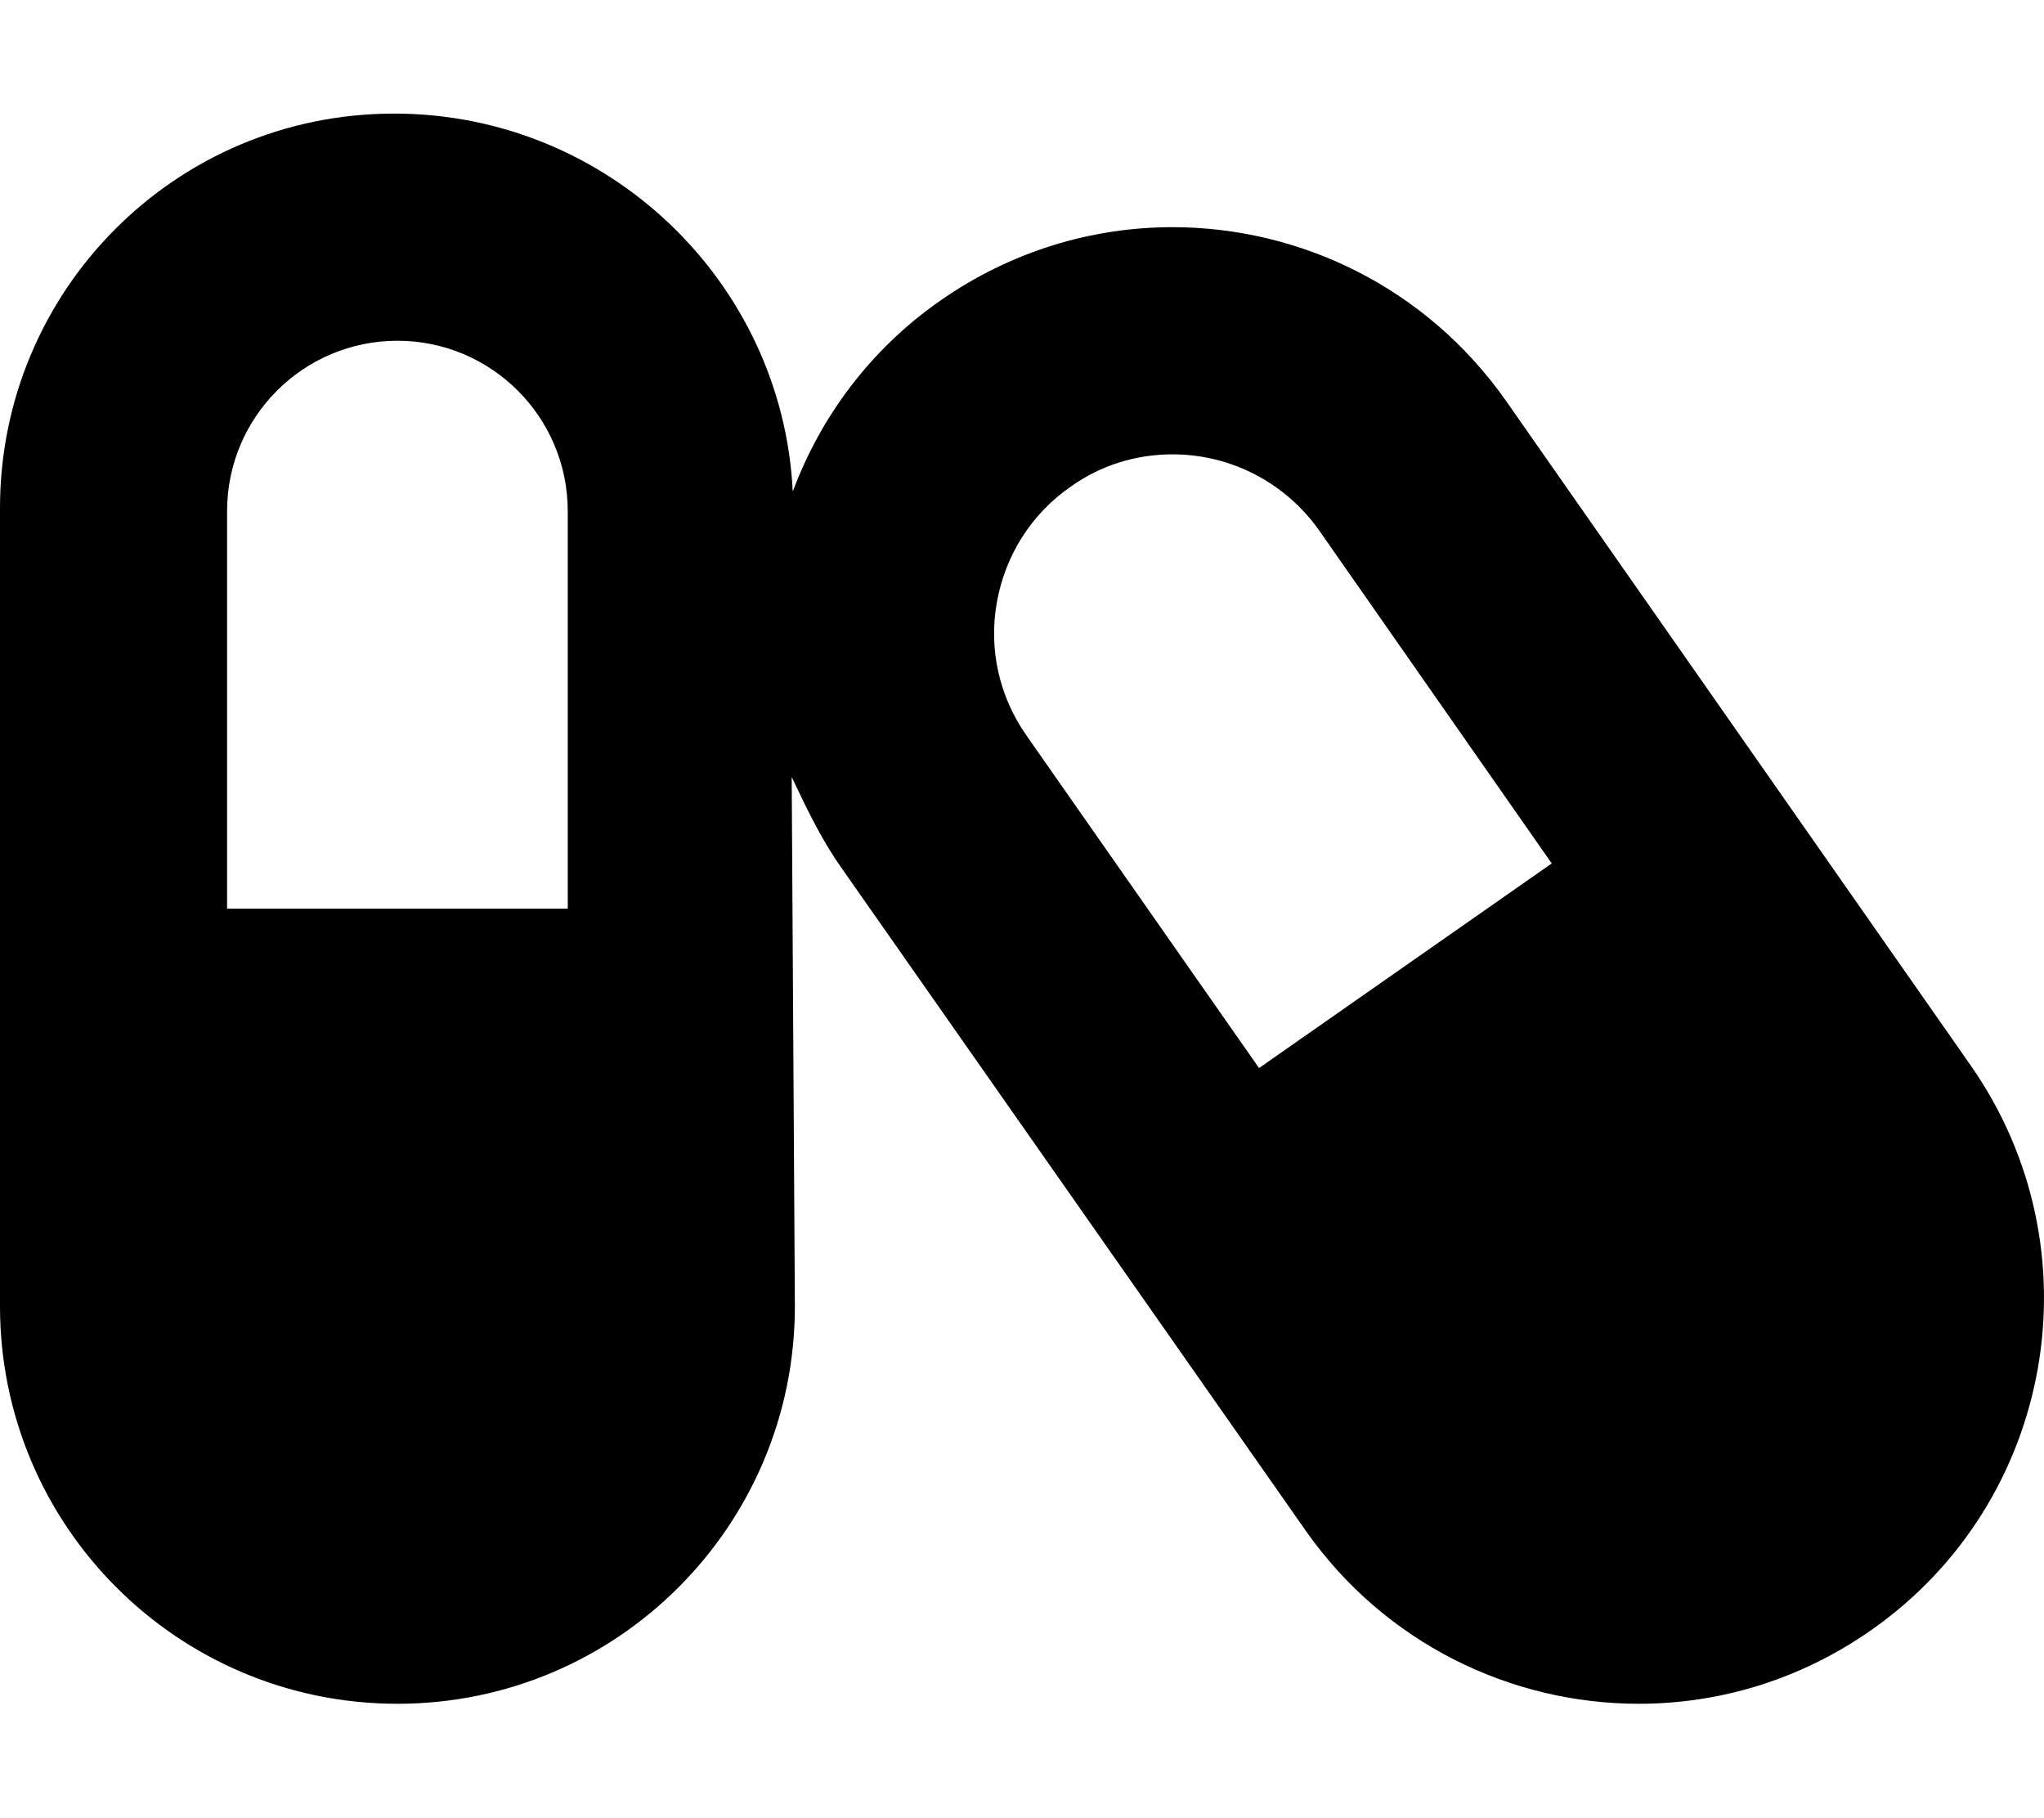
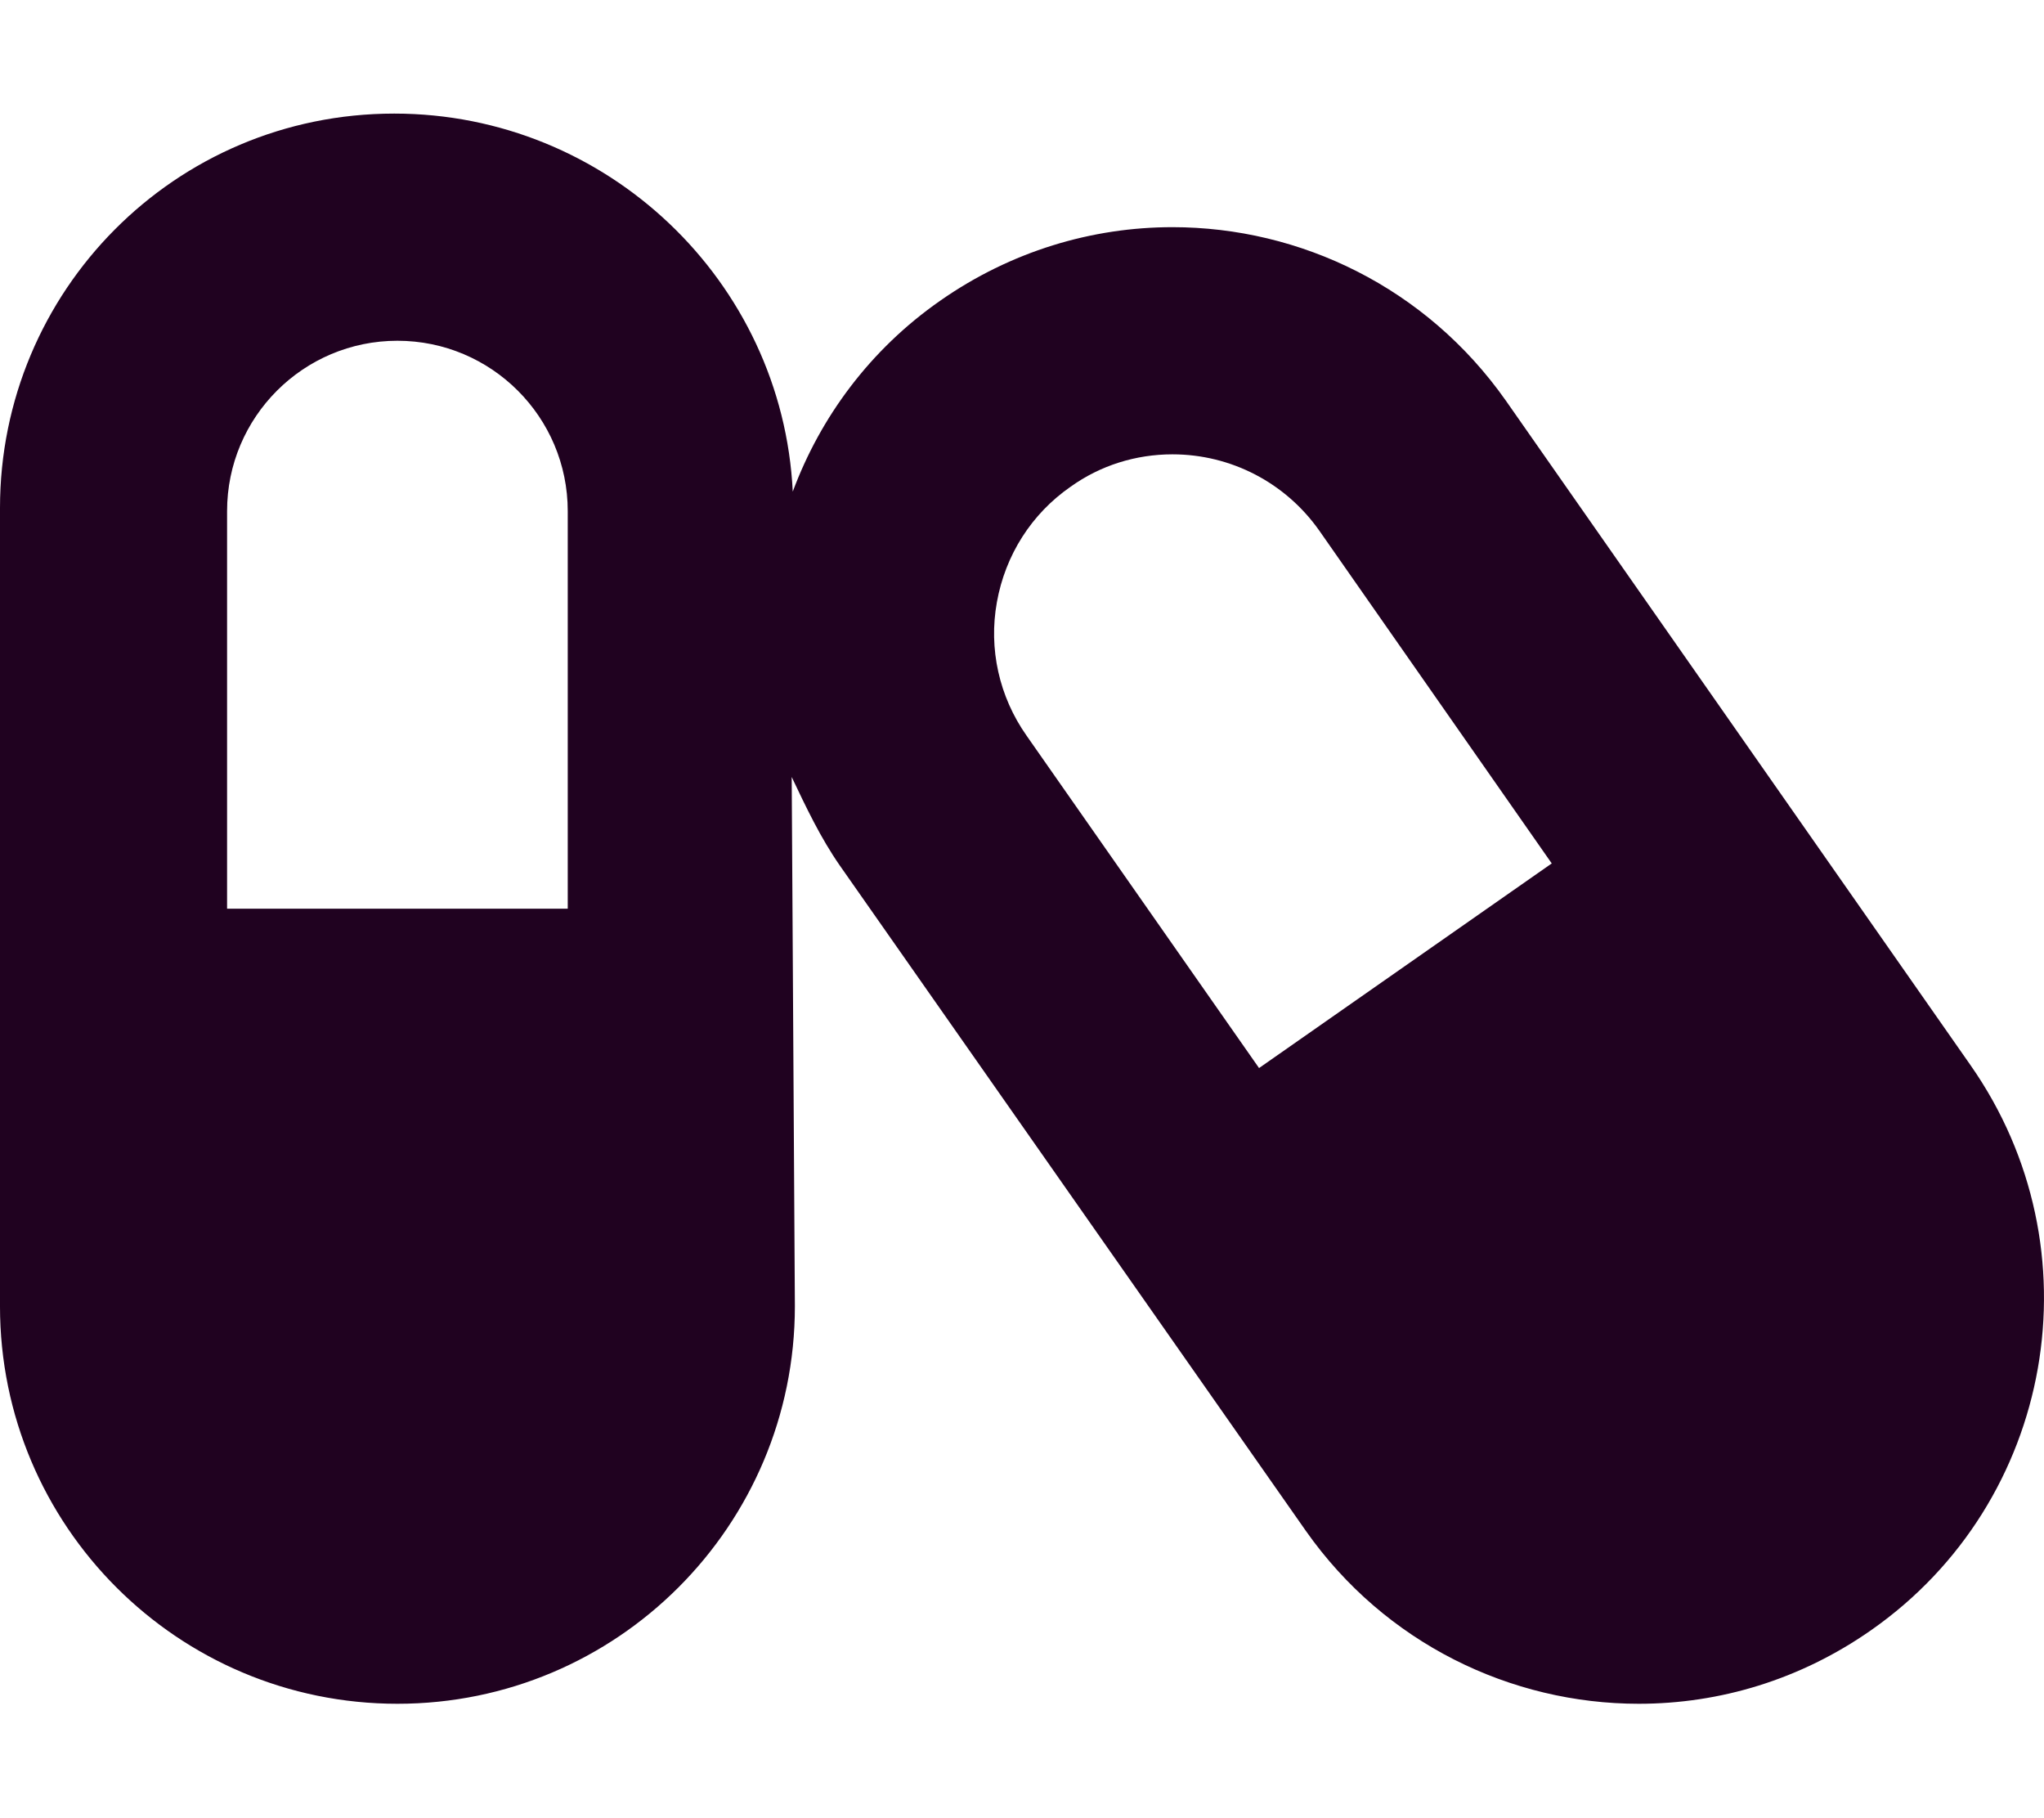
<svg xmlns="http://www.w3.org/2000/svg" viewBox="0 0 576 512">
-   <path d="M555.3 300.1L424.3 112.8C401.9 81 366.4 64 330.4 64c-22.63 0-45.5 6.75-65.5 20.75C245.2 98.5 231.2 117.5 223.4 138.5C220.5 79.25 171.1 32 111.1 32c-61.88 0-111.1 50.08-111.1 111.1L-.003 368c0 61.88 50.12 112 112 112s112-50.13 112-112L223.1 218.9C227.2 227.5 231.2 236 236.7 243.9l131.3 187.4C390.3 463 425.8 480 461.8 480c22.75 0 45.5-6.75 65.5-20.75C579 423.1 591.5 351.8 555.3 300.1zM159.1 256H63.99V144c0-26.5 21.5-48 48-48s48 21.5 48 48V256zM354.8 300.9l-65.5-93.63c-7.75-11-10.75-24.5-8.375-37.63c2.375-13.25 9.75-24.87 20.75-32.5C310.1 131.1 320.1 128 330.4 128c16.5 0 31.88 8 41.38 21.5l65.5 93.75L354.8 300.9z" />
+   <path fill="#200220" d="M555.3 300.1L424.3 112.8C401.9 81 366.4 64 330.4 64c-22.63 0-45.5 6.75-65.5 20.75C245.2 98.5 231.2 117.5 223.4 138.5C220.5 79.25 171.1 32 111.1 32c-61.88 0-111.1 50.08-111.1 111.1L-.003 368c0 61.88 50.12 112 112 112s112-50.13 112-112L223.1 218.9C227.2 227.5 231.2 236 236.7 243.9l131.3 187.4C390.3 463 425.8 480 461.8 480c22.75 0 45.5-6.75 65.5-20.75C579 423.1 591.5 351.8 555.3 300.1zM159.1 256H63.99V144c0-26.5 21.5-48 48-48s48 21.5 48 48V256zM354.8 300.9l-65.5-93.63c-7.75-11-10.75-24.5-8.375-37.63c2.375-13.25 9.75-24.87 20.75-32.5C310.1 131.1 320.1 128 330.4 128c16.5 0 31.88 8 41.38 21.5l65.5 93.75L354.8 300.9z" />
</svg>
